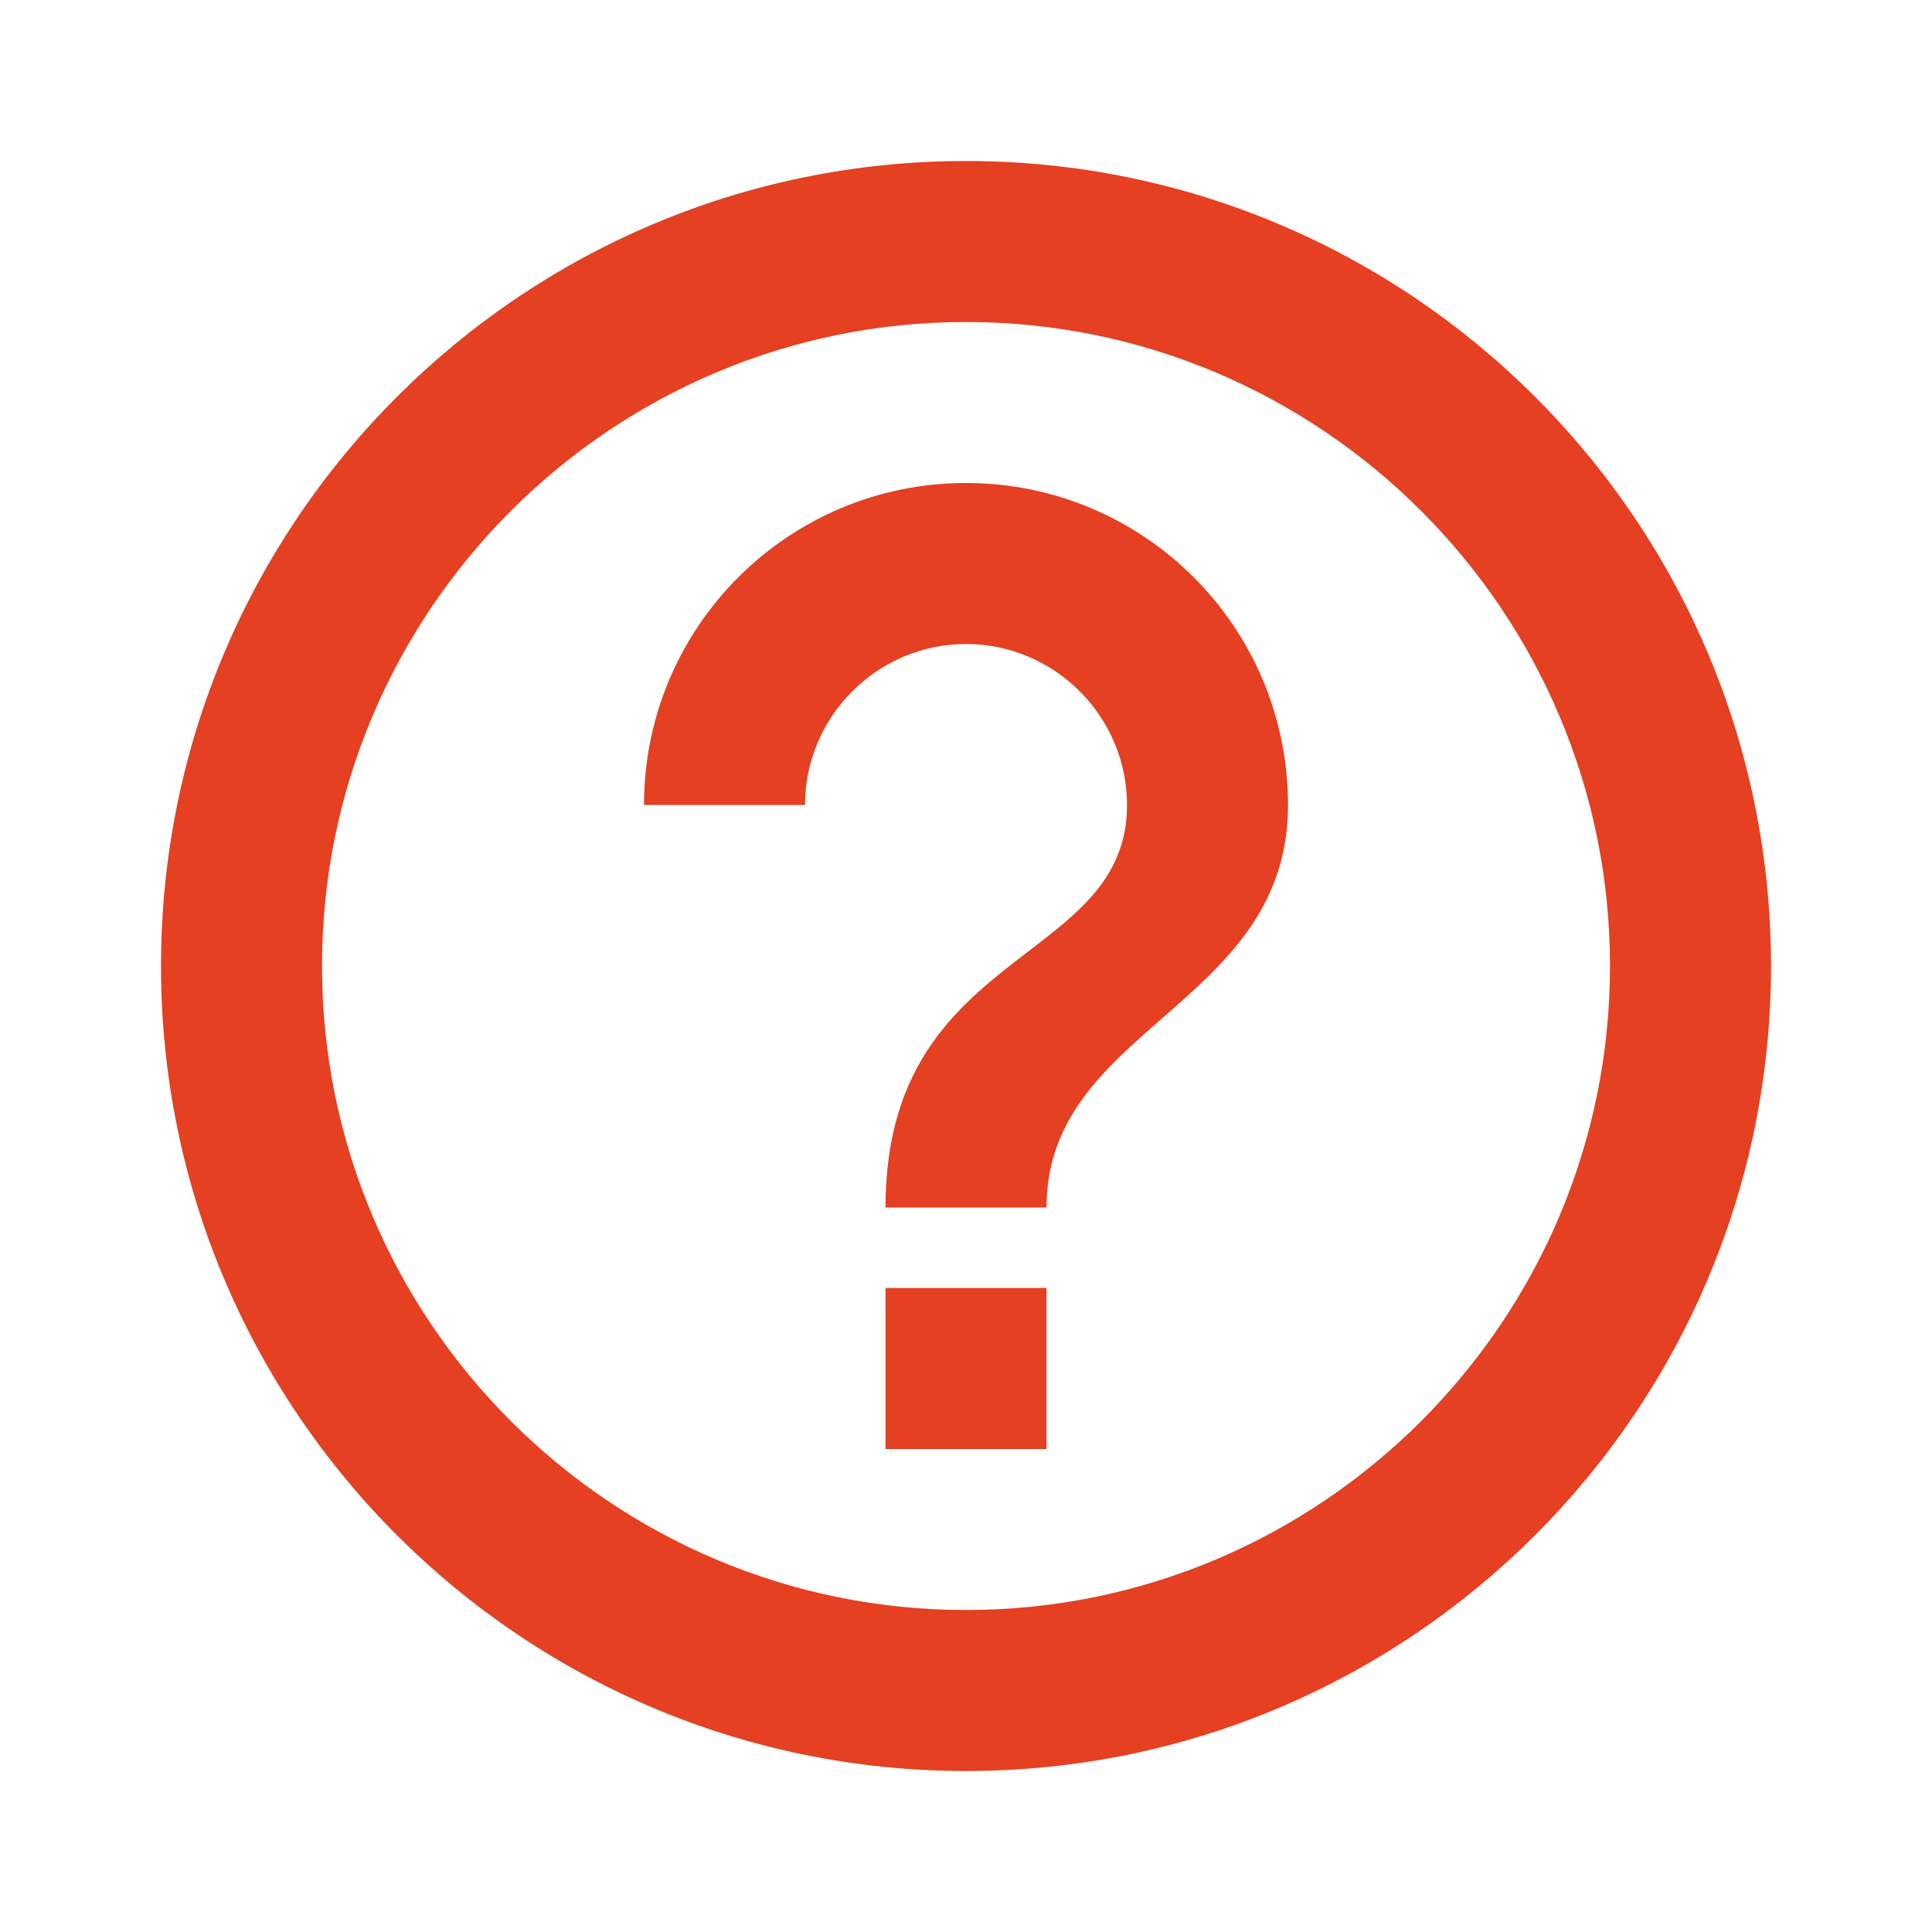
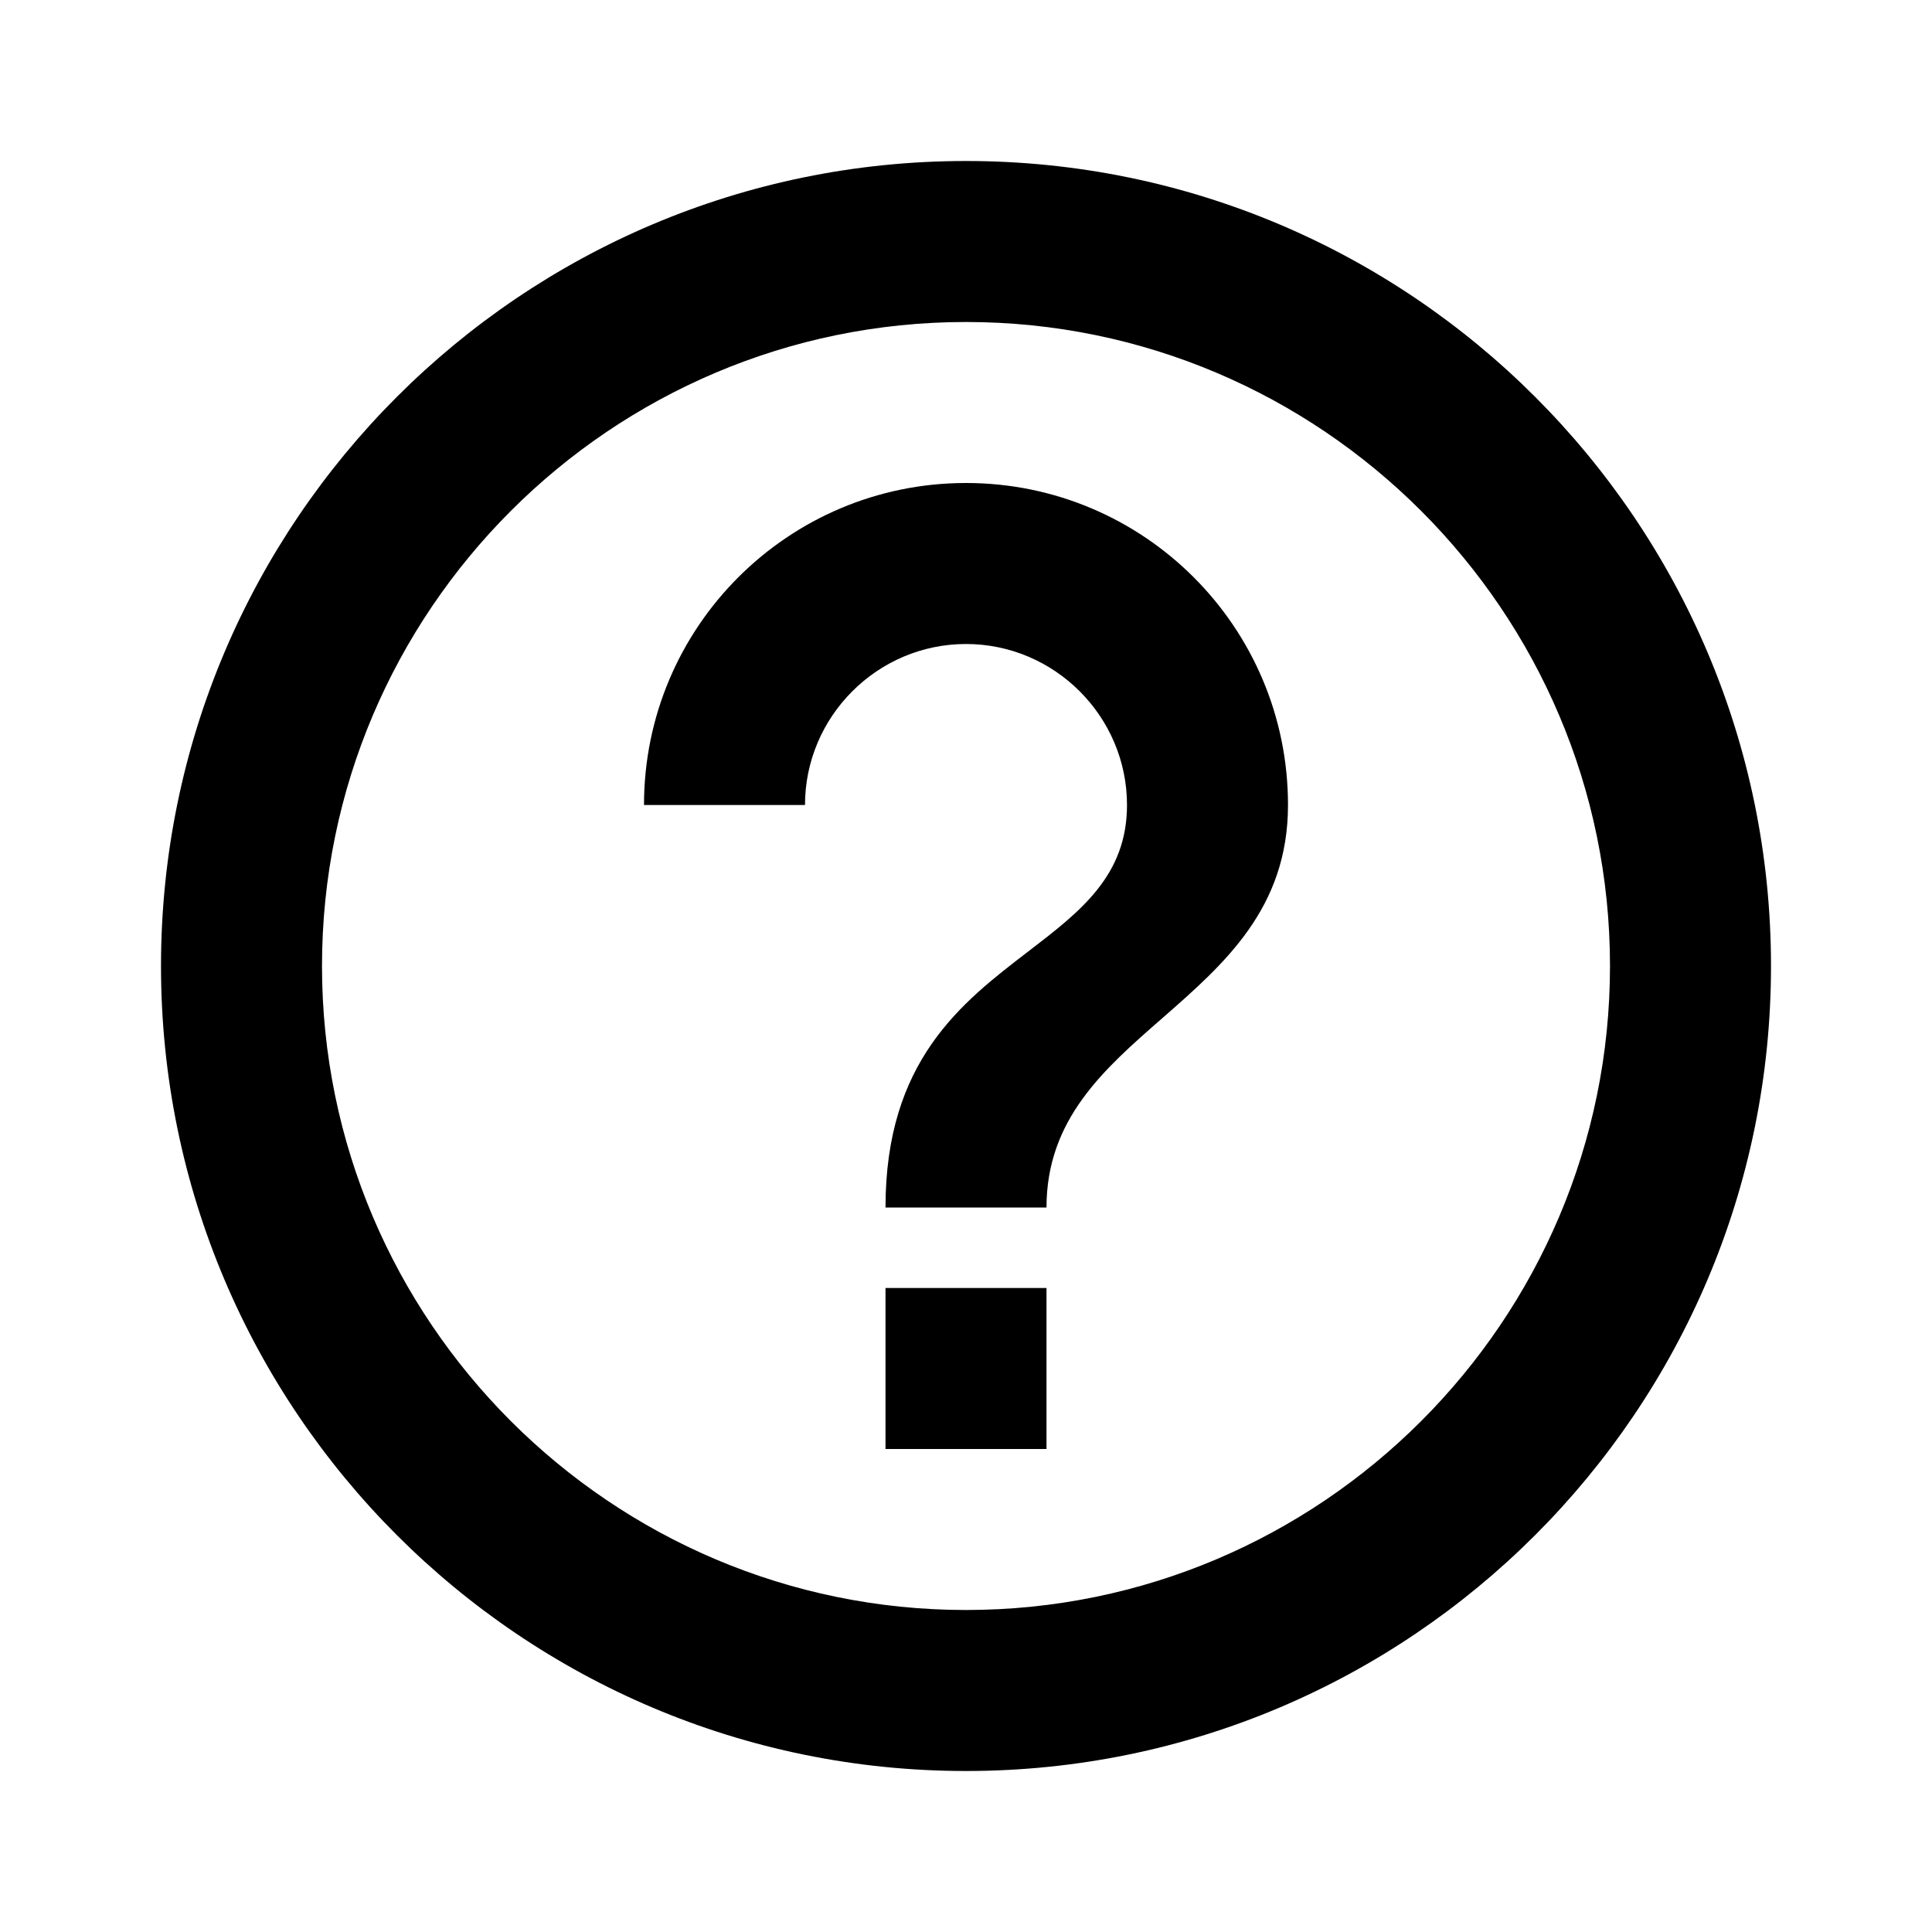
<svg xmlns="http://www.w3.org/2000/svg" width="24" height="24" viewBox="0 0 24 24" fill="none">
-   <g id="help">
-     <path id="icon/action/help_outline_24px" fill-rule="evenodd" clip-rule="evenodd" d="M2 12C2 6.48 6.48 2 12 2C17.52 2 22 6.48 22 12C22 17.52 17.52 22 12 22C6.48 22 2 17.52 2 12ZM13 16V18H11V16H13ZM12 20C7.59 20 4 16.41 4 12C4 7.59 7.59 4 12 4C16.41 4 20 7.59 20 12C20 16.41 16.41 20 12 20ZM8 10C8 7.79 9.79 6 12 6C14.21 6 16 7.79 16 10C16 11.283 15.21 11.973 14.441 12.646C13.711 13.283 13 13.905 13 15H11C11 13.179 11.942 12.457 12.77 11.822C13.42 11.324 14 10.879 14 10C14 8.9 13.1 8 12 8C10.9 8 10 8.9 10 10H8Z" fill="#E44021" />
-   </g>
+   <path fill-rule="evenodd" clip-rule="evenodd" d="M2 12C2 6.48 6.48 2 12 2C17.52 2 22 6.48 22 12C22 17.52 17.52 22 12 22C6.48 22 2 17.52 2 12ZM13 16V18H11V16H13ZM12 20C7.59 20 4 16.41 4 12C4 7.59 7.59 4 12 4C16.41 4 20 7.59 20 12C20 16.41 16.41 20 12 20ZM8 10C8 7.79 9.79 6 12 6C14.21 6 16 7.79 16 10C16 11.283 15.21 11.973 14.441 12.646C13.711 13.283 13 13.905 13 15H11C11 13.179 11.942 12.457 12.77 11.822C13.42 11.324 14 10.879 14 10C14 8.9 13.1 8 12 8C10.9 8 10 8.9 10 10H8Z" fill="black" />
</svg>
